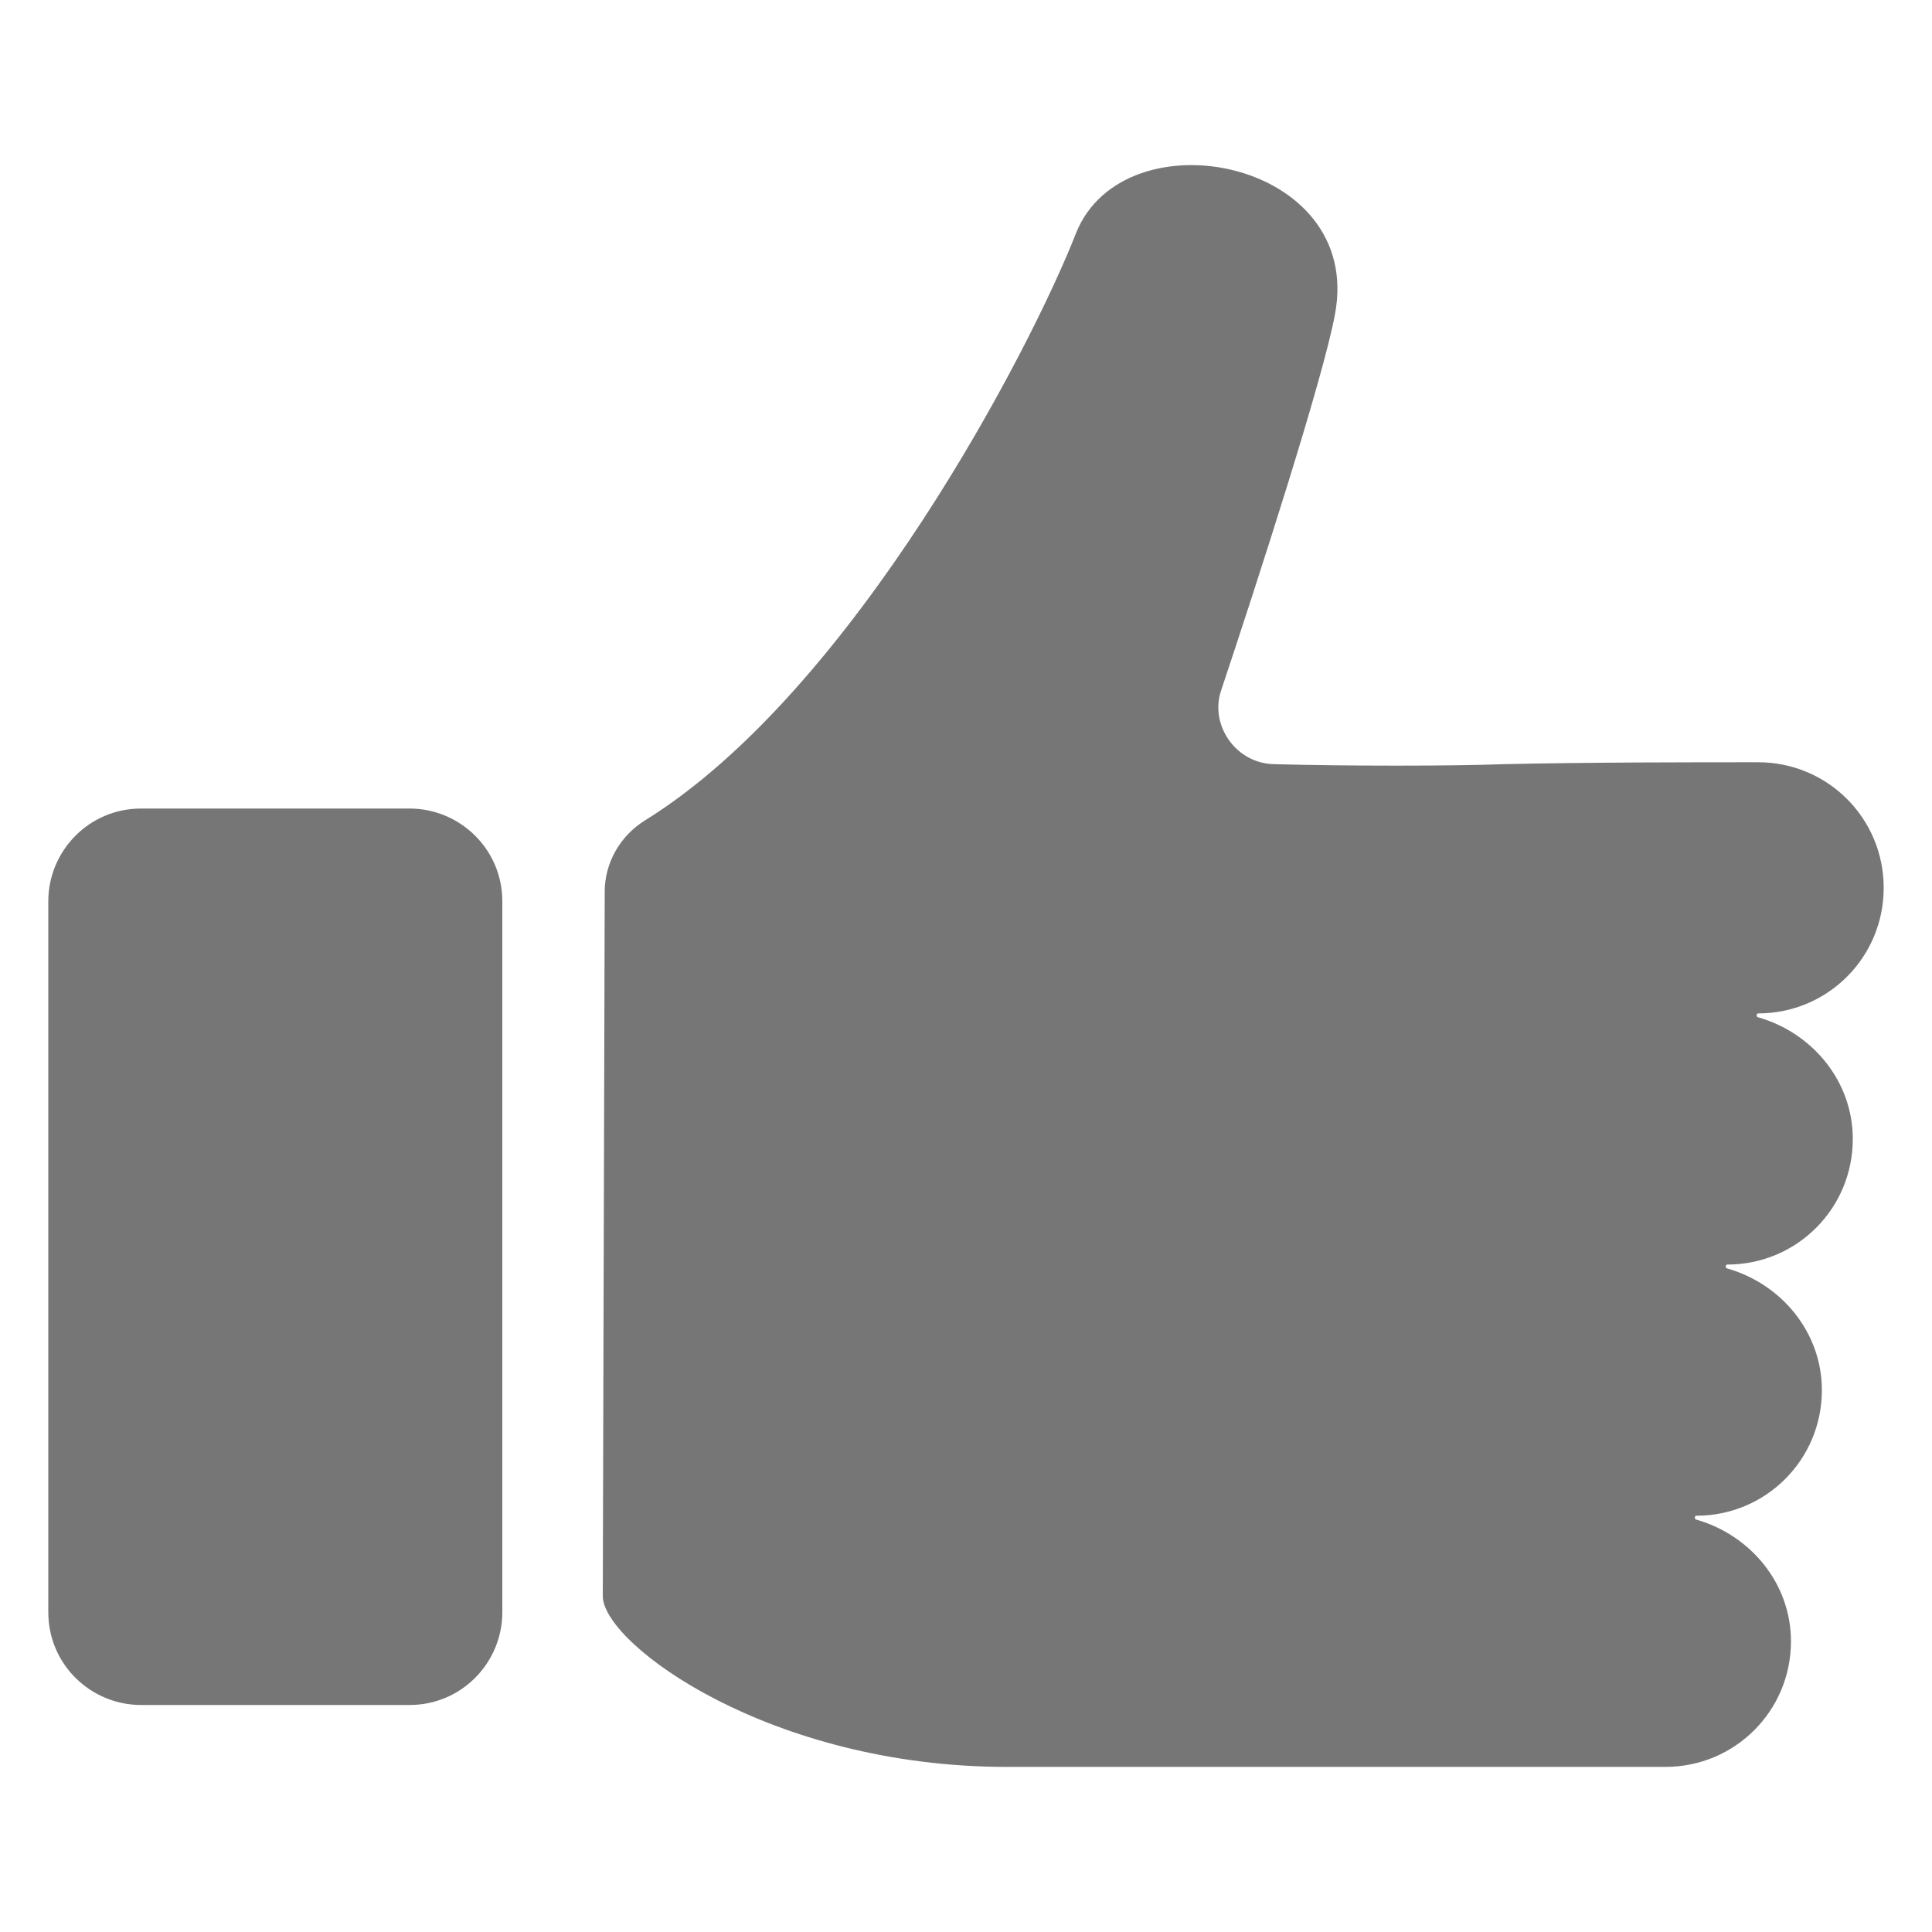
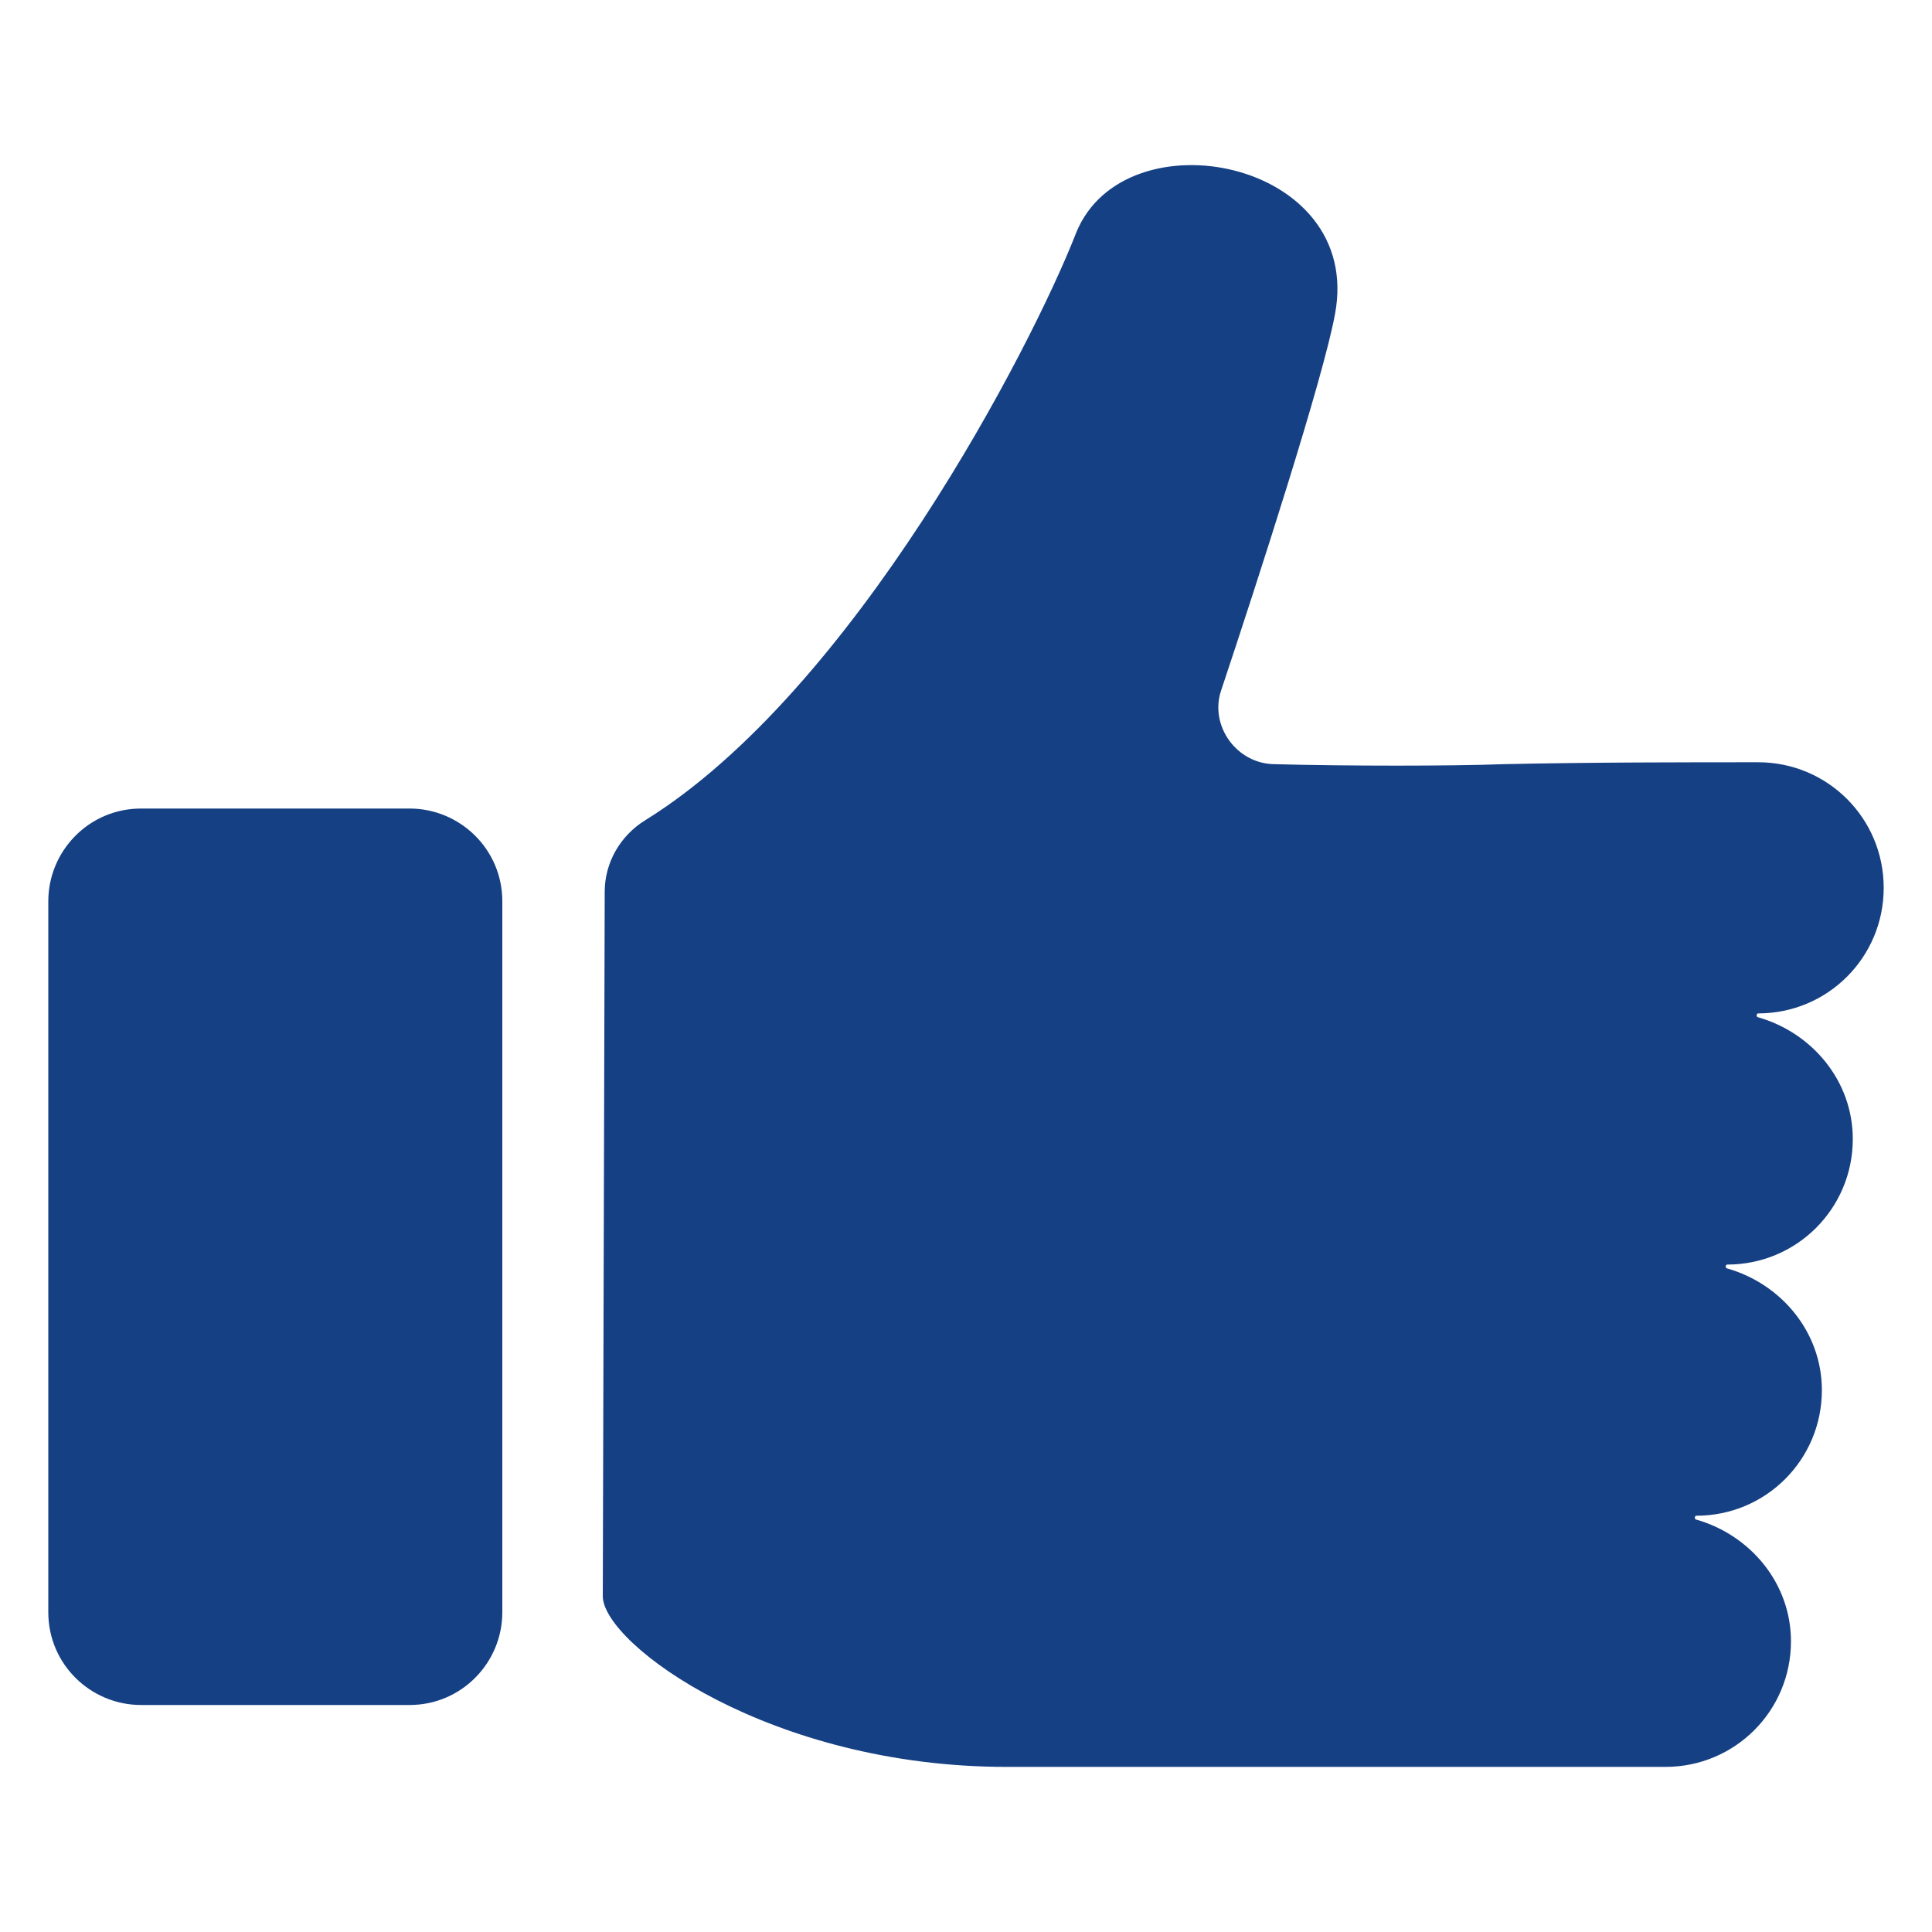
- <svg xmlns="http://www.w3.org/2000/svg" version="1.1" width="512" height="512" x="0" y="0" viewBox="0 0 100 100" style="enable-background:new 0 0 512 512" xml:space="preserve" class="">
+ <svg xmlns="http://www.w3.org/2000/svg" version="1.1" width="512" height="512" x="0" y="0" viewBox="0 0 100 100" style="enable-background:new 0 0 512 512" xml:space="preserve">
  <g>
-     <path d="M52.1 91.454h34.1c3.6 0 6.5-2.9 6.5-6.5 0-3-2.1-5.5-4.9-6.3-.1 0-.1-.2 0-.2 3.6 0 6.5-2.9 6.5-6.5 0-3-2.1-5.5-4.9-6.3-.1 0-.1-.2 0-.2 3.6 0 6.5-2.9 6.5-6.5 0-3-2.1-5.5-4.9-6.3-.1 0-.1-.2 0-.2 3.6 0 6.5-2.9 6.5-6.5s-2.9-6.5-6.5-6.5-8.8 0-13.2.1c-2.7.1-8.1.1-11.8 0-2 0-3.4-2-2.8-3.8 1.9-5.7 5.3-16.2 5.9-19.5 1.5-8-10.9-10.4-13.4-4.2-2.3 5.9-11.5 23.7-22.3 30.4-1.3.8-2.1 2.2-2.1 3.7l-.1 36.5c.1 2.5 8.7 8.8 20.9 8.8zM26 46.65v36.8c0 2.6-2.1 4.8-4.8 4.8H7.3c-2.6 0-4.8-2.1-4.8-4.8v-36.8c0-2.6 2.1-4.8 4.8-4.8h13.9c2.6 0 4.8 2.1 4.8 4.8z" fill="#767676" opacity="1" data-original="#000000" />
+     <path d="M52.1 91.454h34.1c3.6 0 6.5-2.9 6.5-6.5 0-3-2.1-5.5-4.9-6.3-.1 0-.1-.2 0-.2 3.6 0 6.5-2.9 6.5-6.5 0-3-2.1-5.5-4.9-6.3-.1 0-.1-.2 0-.2 3.6 0 6.5-2.9 6.5-6.5 0-3-2.1-5.5-4.9-6.3-.1 0-.1-.2 0-.2 3.6 0 6.5-2.9 6.5-6.5s-2.9-6.5-6.5-6.5-8.8 0-13.2.1c-2.7.1-8.1.1-11.8 0-2 0-3.4-2-2.8-3.8 1.9-5.7 5.3-16.2 5.9-19.5 1.5-8-10.9-10.4-13.4-4.2-2.3 5.9-11.5 23.7-22.3 30.4-1.3.8-2.1 2.2-2.1 3.7l-.1 36.5c.1 2.5 8.7 8.8 20.9 8.8zM26 46.65v36.8c0 2.6-2.1 4.8-4.8 4.8H7.3c-2.6 0-4.8-2.1-4.8-4.8v-36.8c0-2.6 2.1-4.8 4.8-4.8h13.9c2.6 0 4.8 2.1 4.8 4.8z" fill="#154083" opacity="1" data-original="#000000" />
  </g>
</svg>
